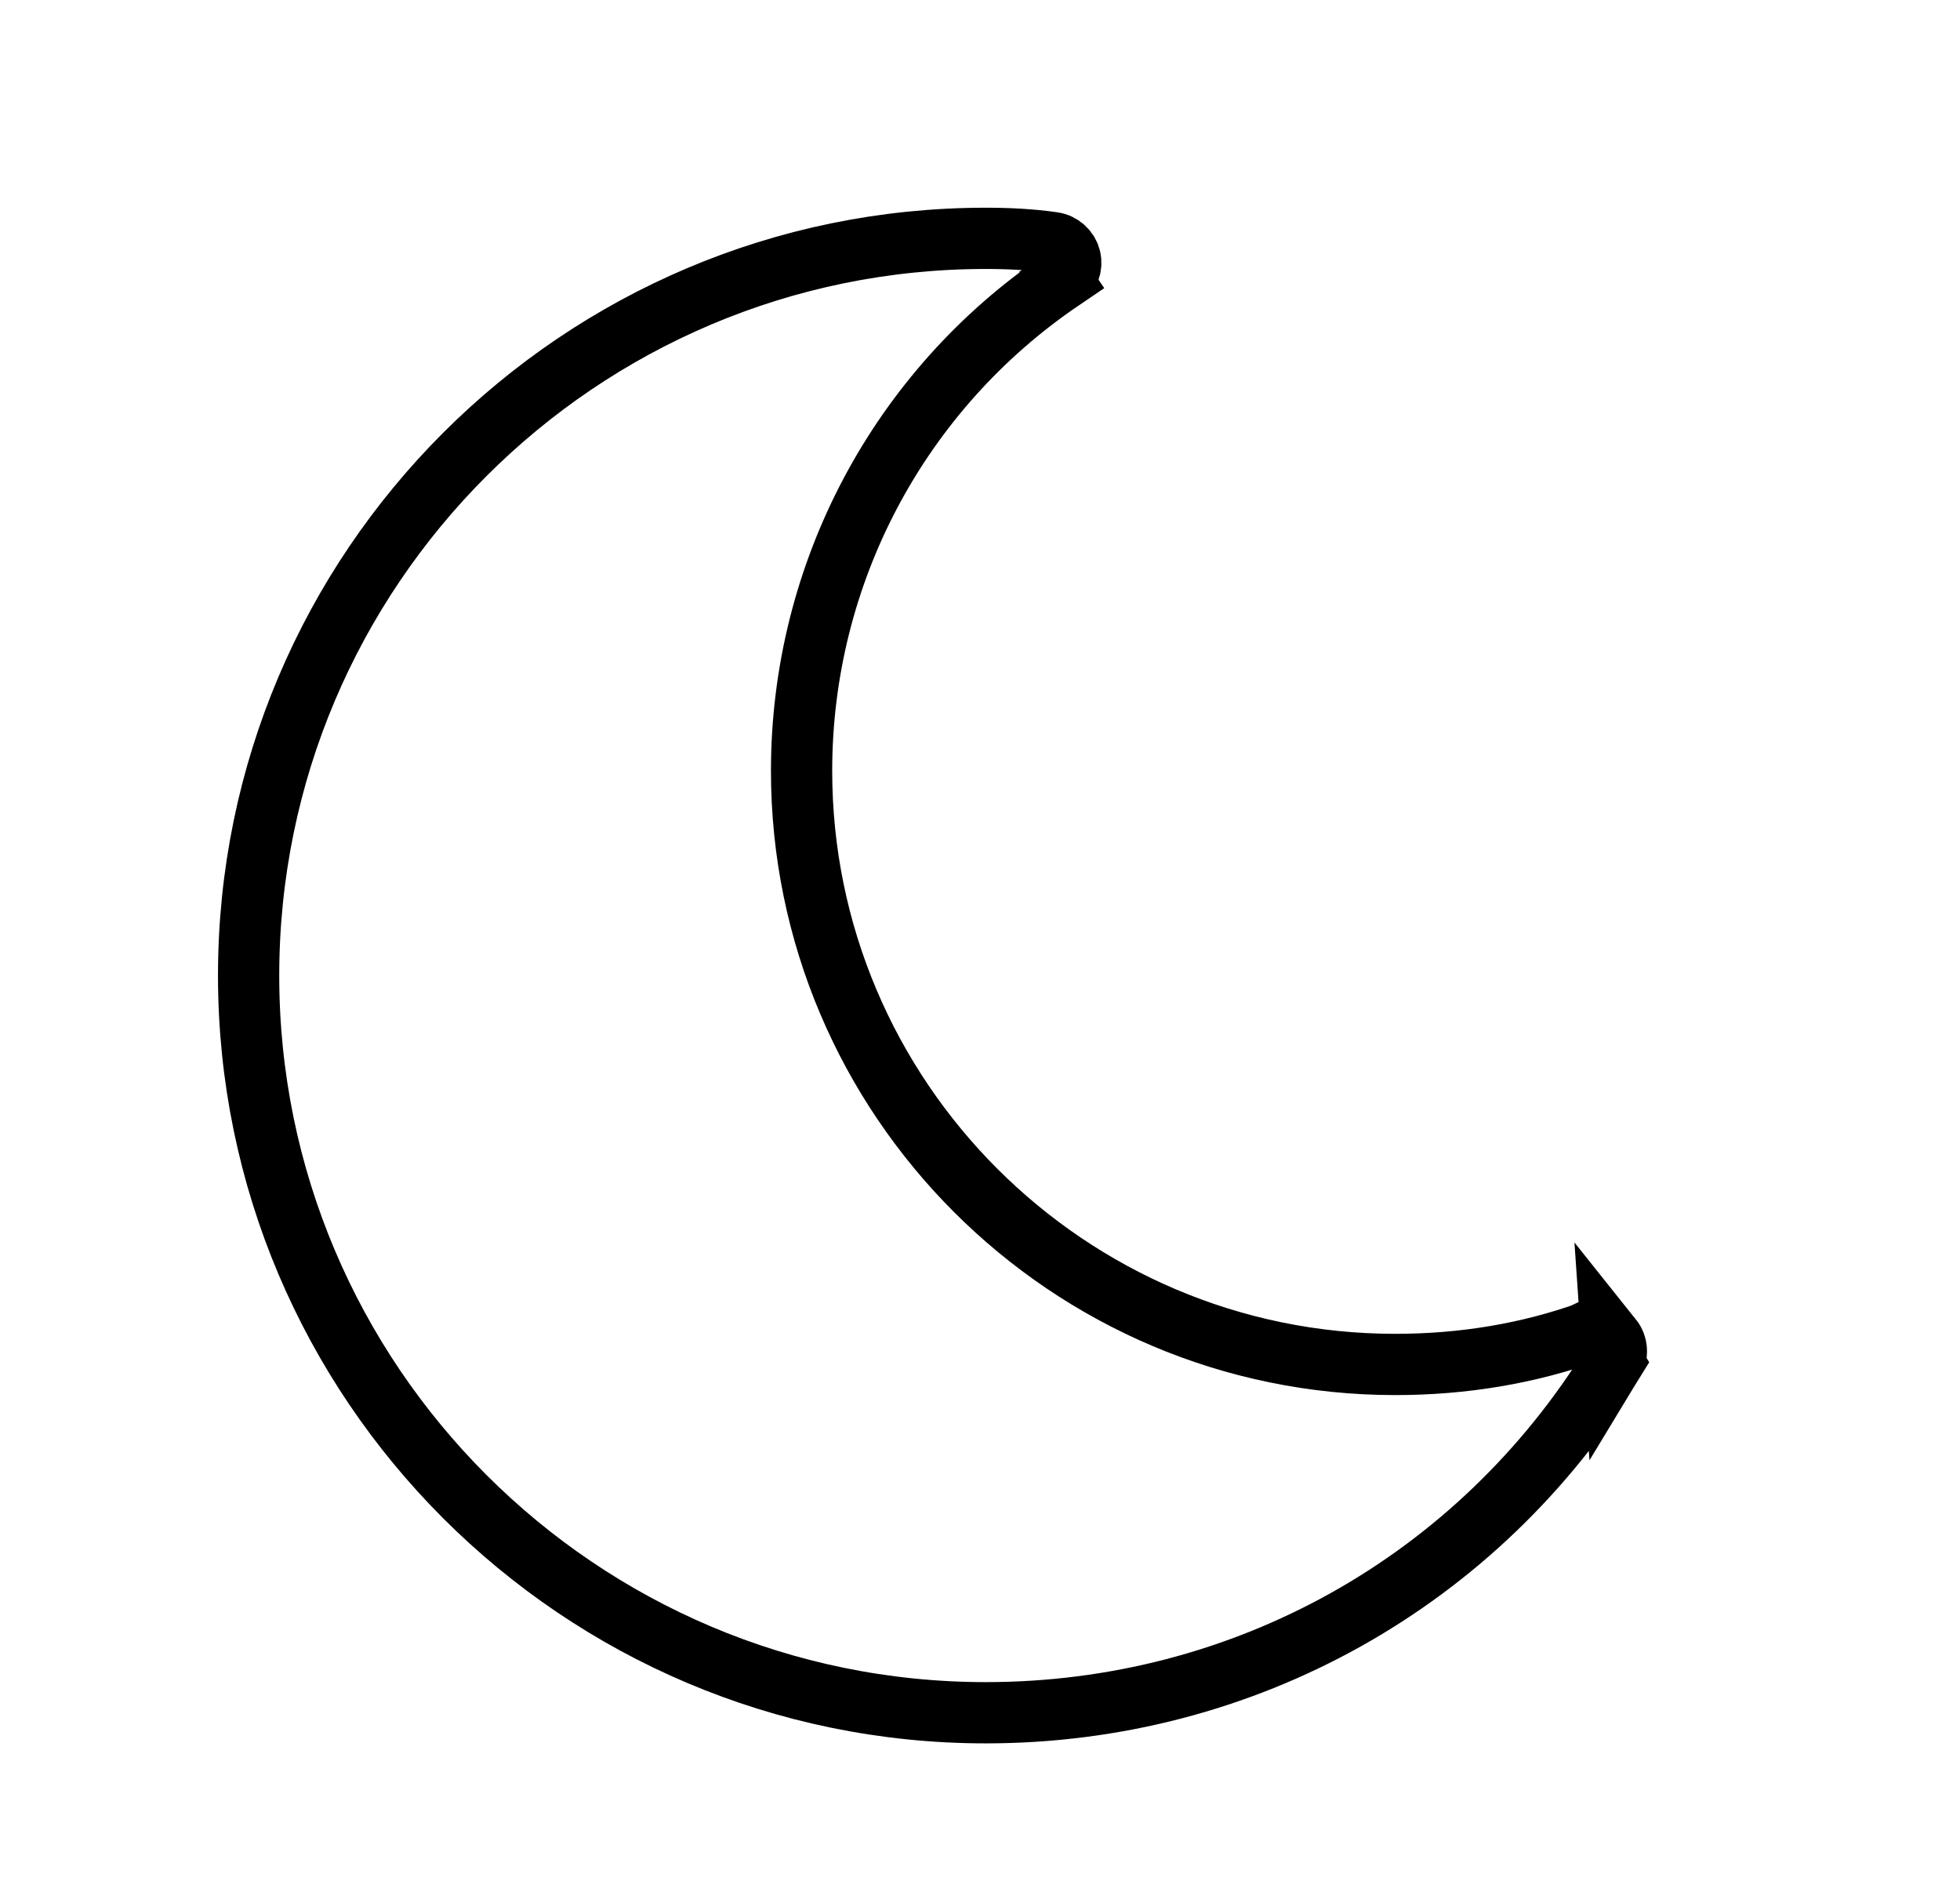
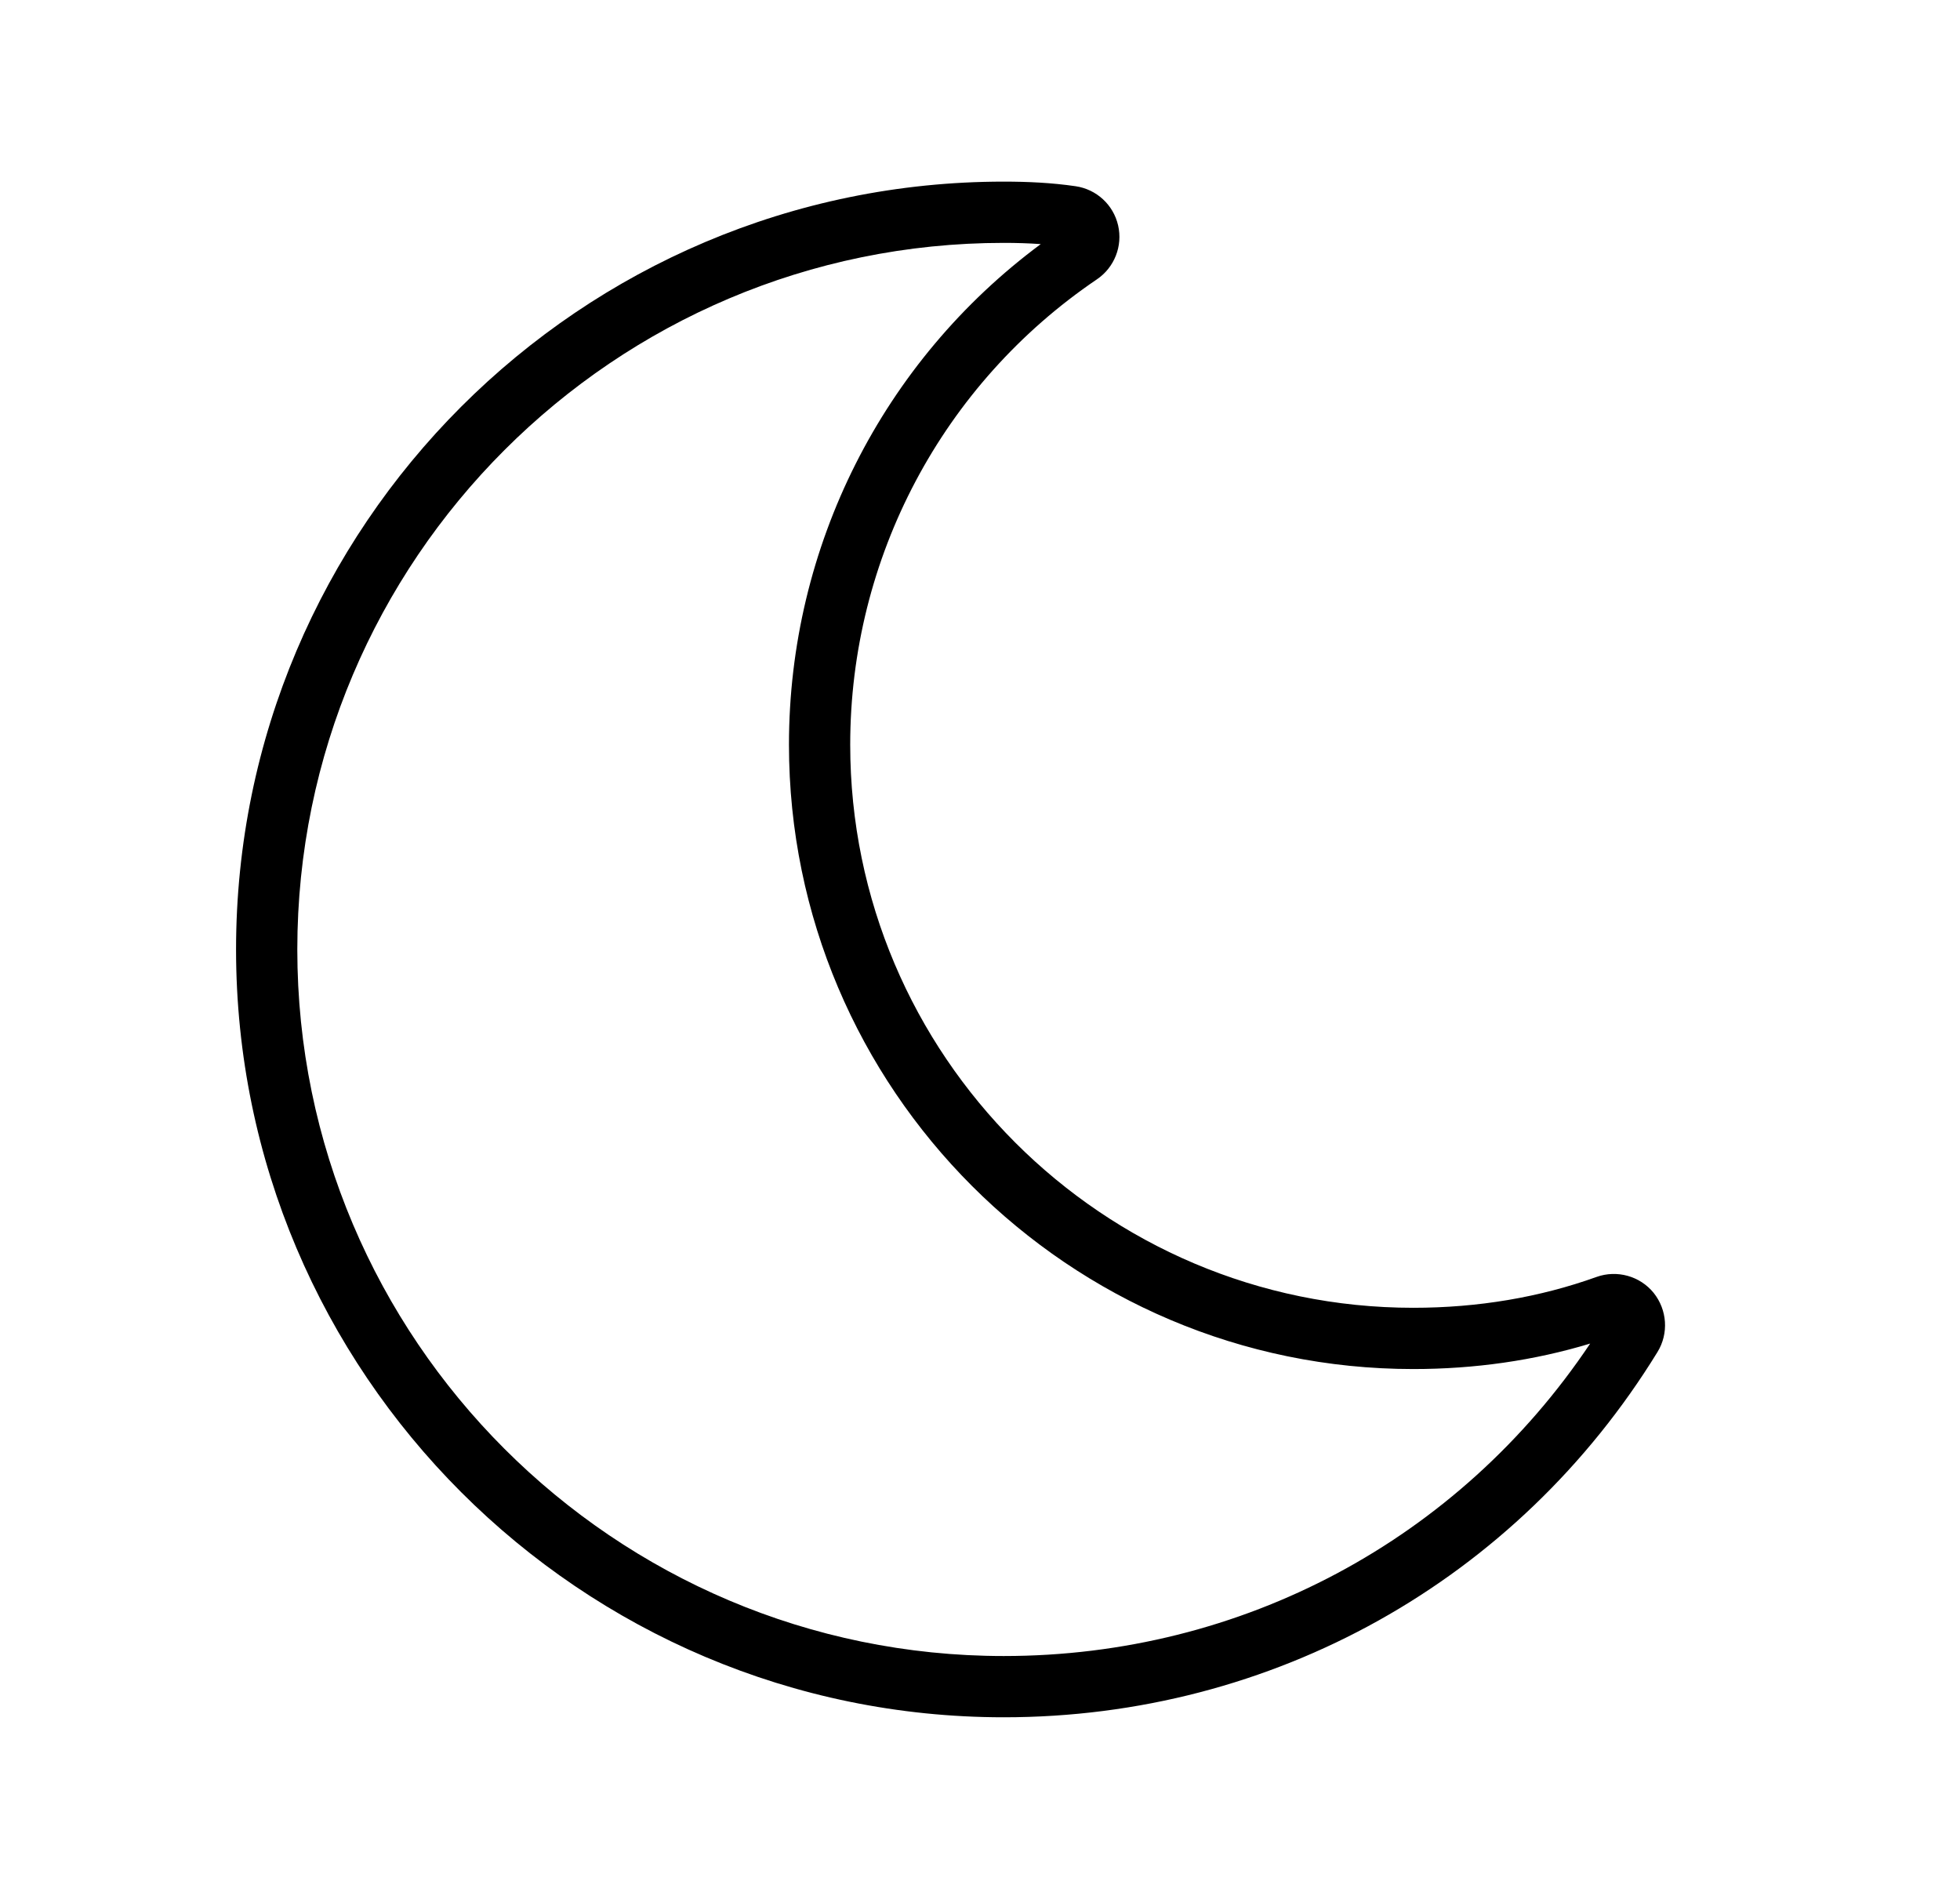
<svg xmlns="http://www.w3.org/2000/svg" width="32" height="31" viewBox="0 0 32 31" fill="none">
-   <path d="M25.784 21.305L25.941 21.743C24.956 22.096 23.893 22.275 22.779 22.275C17.434 22.275 13.087 17.927 13.087 12.583C13.087 9.367 14.675 6.373 17.334 4.571L17.615 4.985L17.334 4.572C17.449 4.494 17.504 4.353 17.474 4.218C17.443 4.084 17.333 3.981 17.193 3.961C16.834 3.909 16.47 3.891 16.094 3.891C9.458 3.891 4.059 9.289 4.059 15.926C4.059 22.562 9.458 27.961 16.094 27.961C20.308 27.961 24.137 25.821 26.341 22.236L25.784 21.305ZM25.784 21.305L25.941 21.743M25.784 21.305L25.941 21.743M25.941 21.743C26.074 21.695 26.225 21.737 26.314 21.845M25.941 21.743L26.314 21.845M26.314 21.845C26.406 21.96 26.414 22.116 26.341 22.236L26.314 21.845Z" stroke="black" />
+   <path fill-rule="evenodd" clip-rule="evenodd" d="M26.998 21.106C26.774 20.83 26.398 20.728 26.067 20.846C25.14 21.179 24.133 21.35 23.074 21.35C18.005 21.35 13.881 17.225 13.881 12.157C13.881 9.107 15.387 6.268 17.909 4.56C18.195 4.366 18.332 4.016 18.255 3.68C18.178 3.344 17.903 3.09 17.56 3.04C17.169 2.983 16.779 2.965 16.388 2.965C9.476 2.965 3.854 8.587 3.854 15.5C3.854 22.413 9.476 28.035 16.388 28.035C20.776 28.035 24.767 25.805 27.061 22.072C27.247 21.769 27.22 21.383 26.998 21.106ZM16.992 3.985C16.796 3.971 16.596 3.965 16.388 3.965C10.028 3.965 4.854 9.14 4.854 15.5C4.854 21.86 10.028 27.035 16.388 27.035C20.275 27.035 23.817 25.138 25.962 21.934C25.047 22.211 24.078 22.35 23.074 22.35C17.452 22.35 12.881 17.777 12.881 12.157C12.881 8.922 14.41 5.899 16.992 3.985Z" fill="black" />
</svg>
